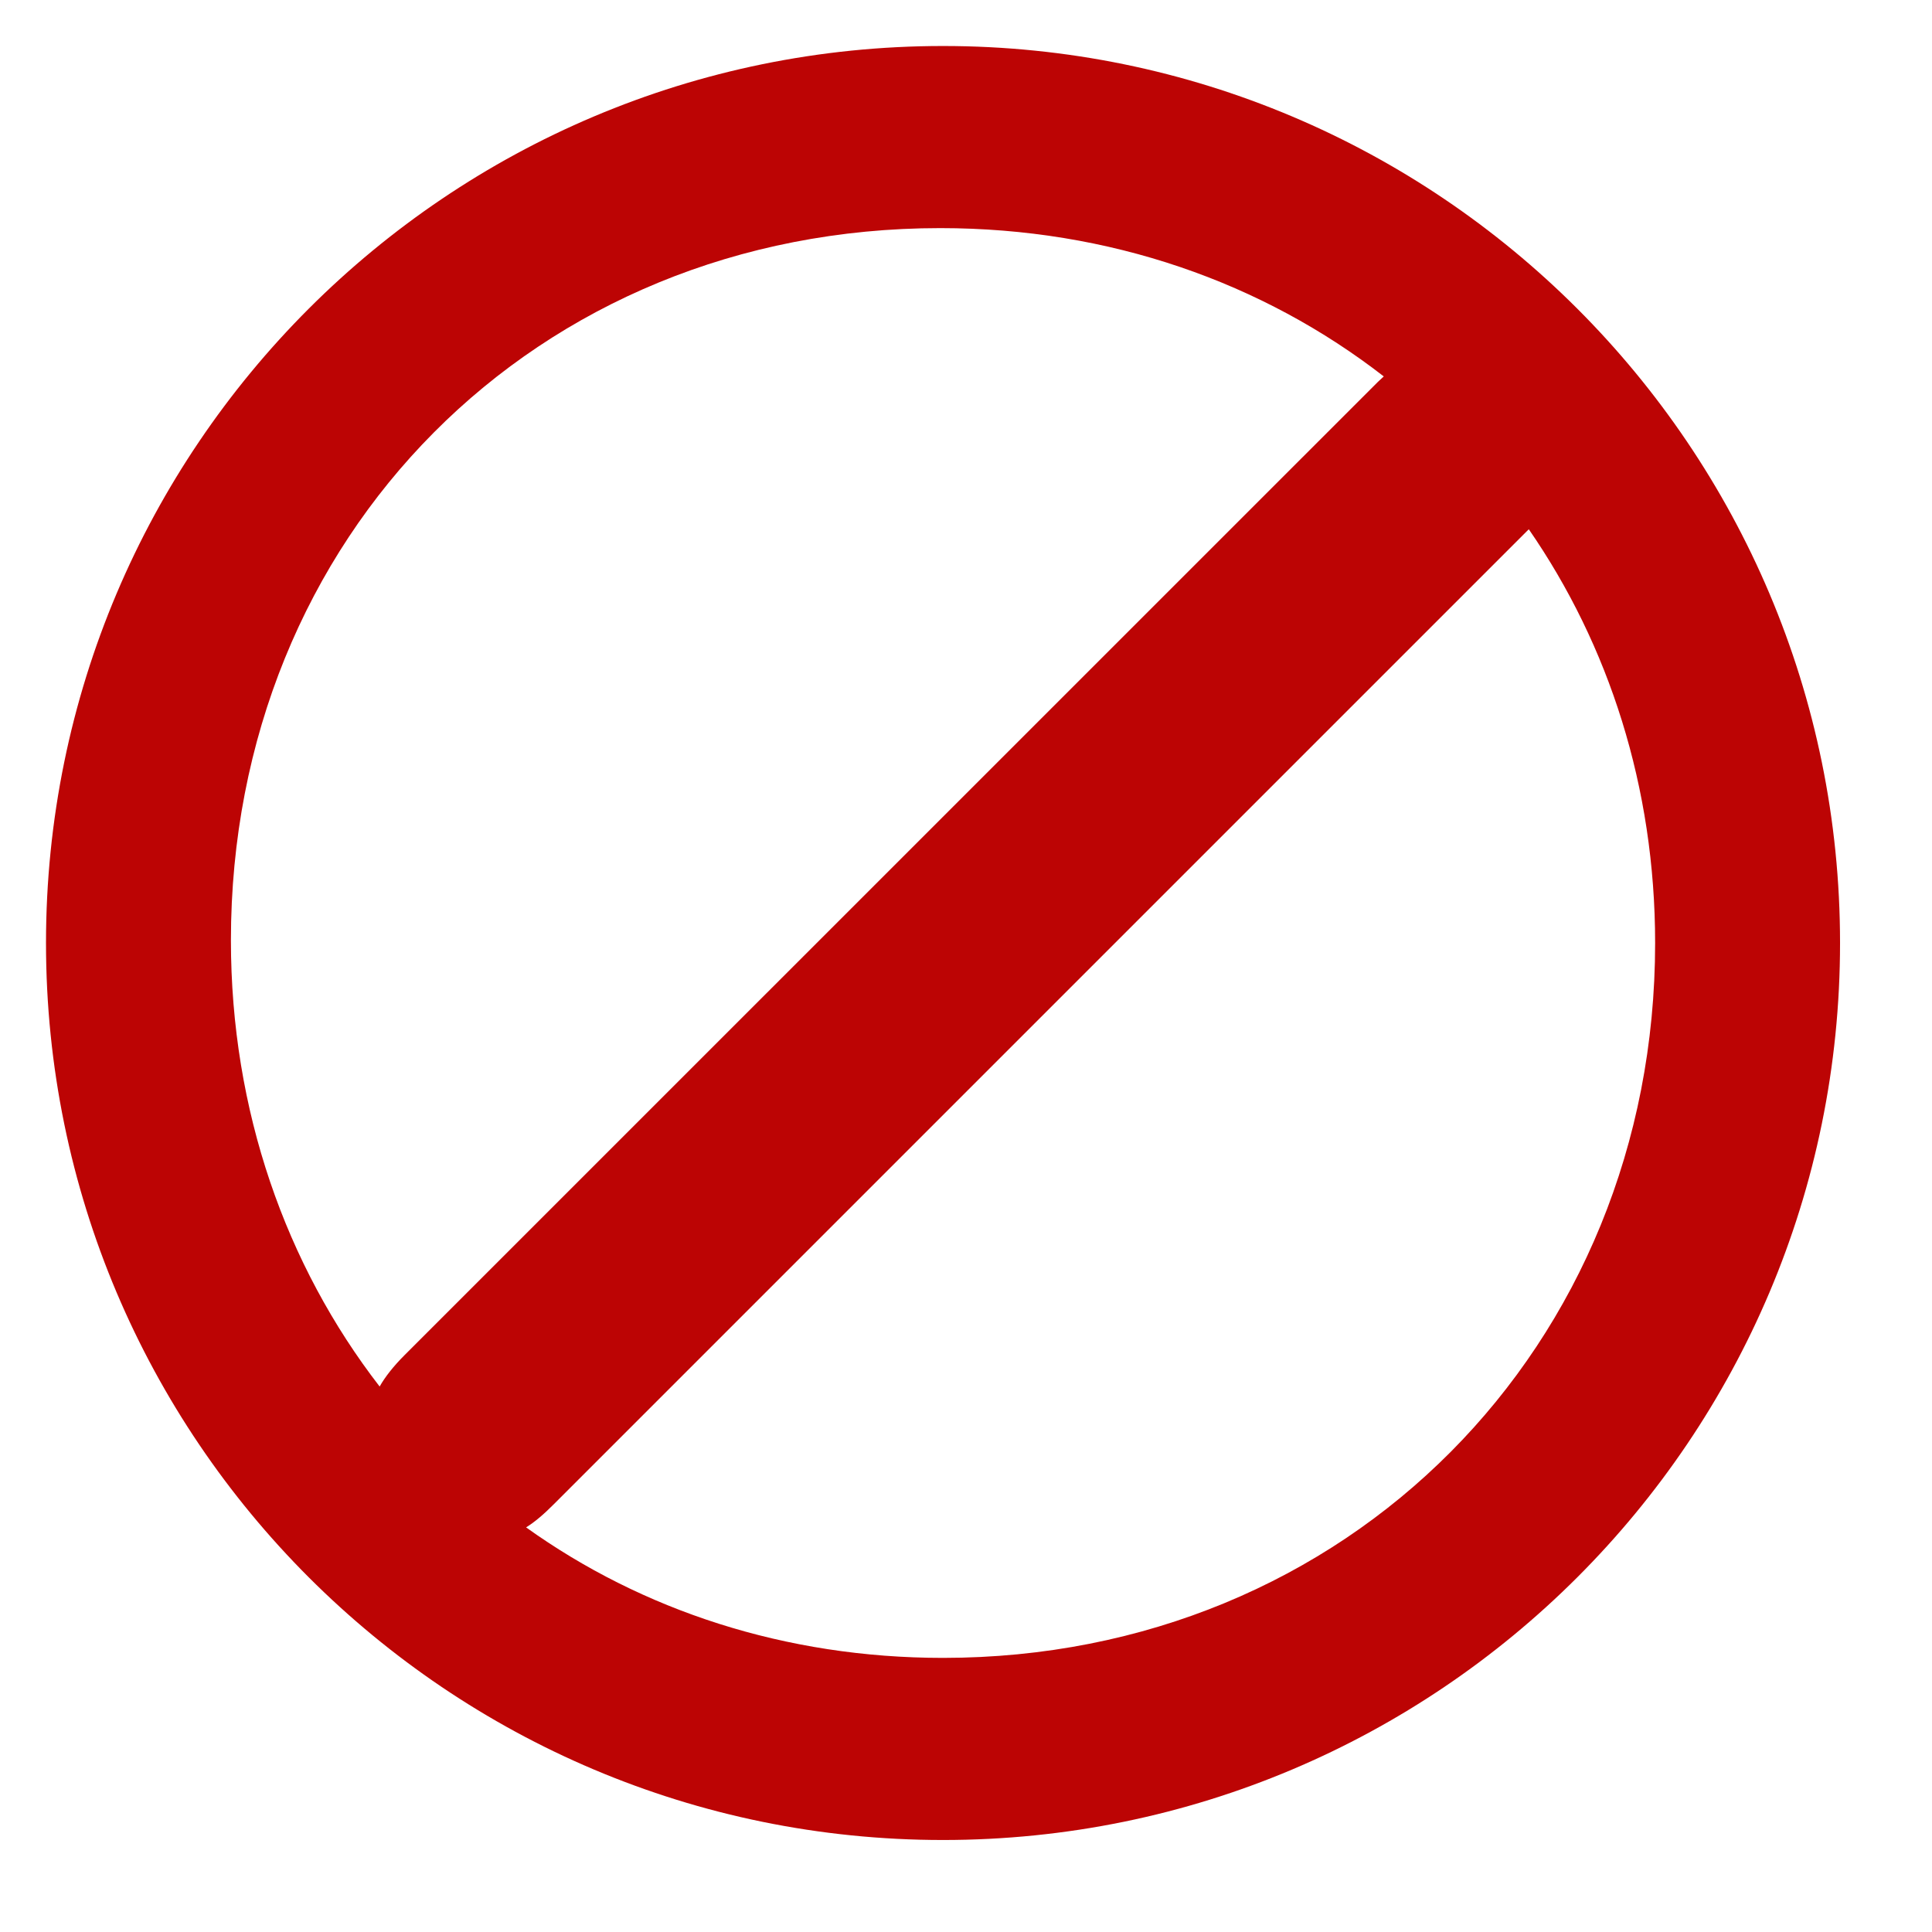
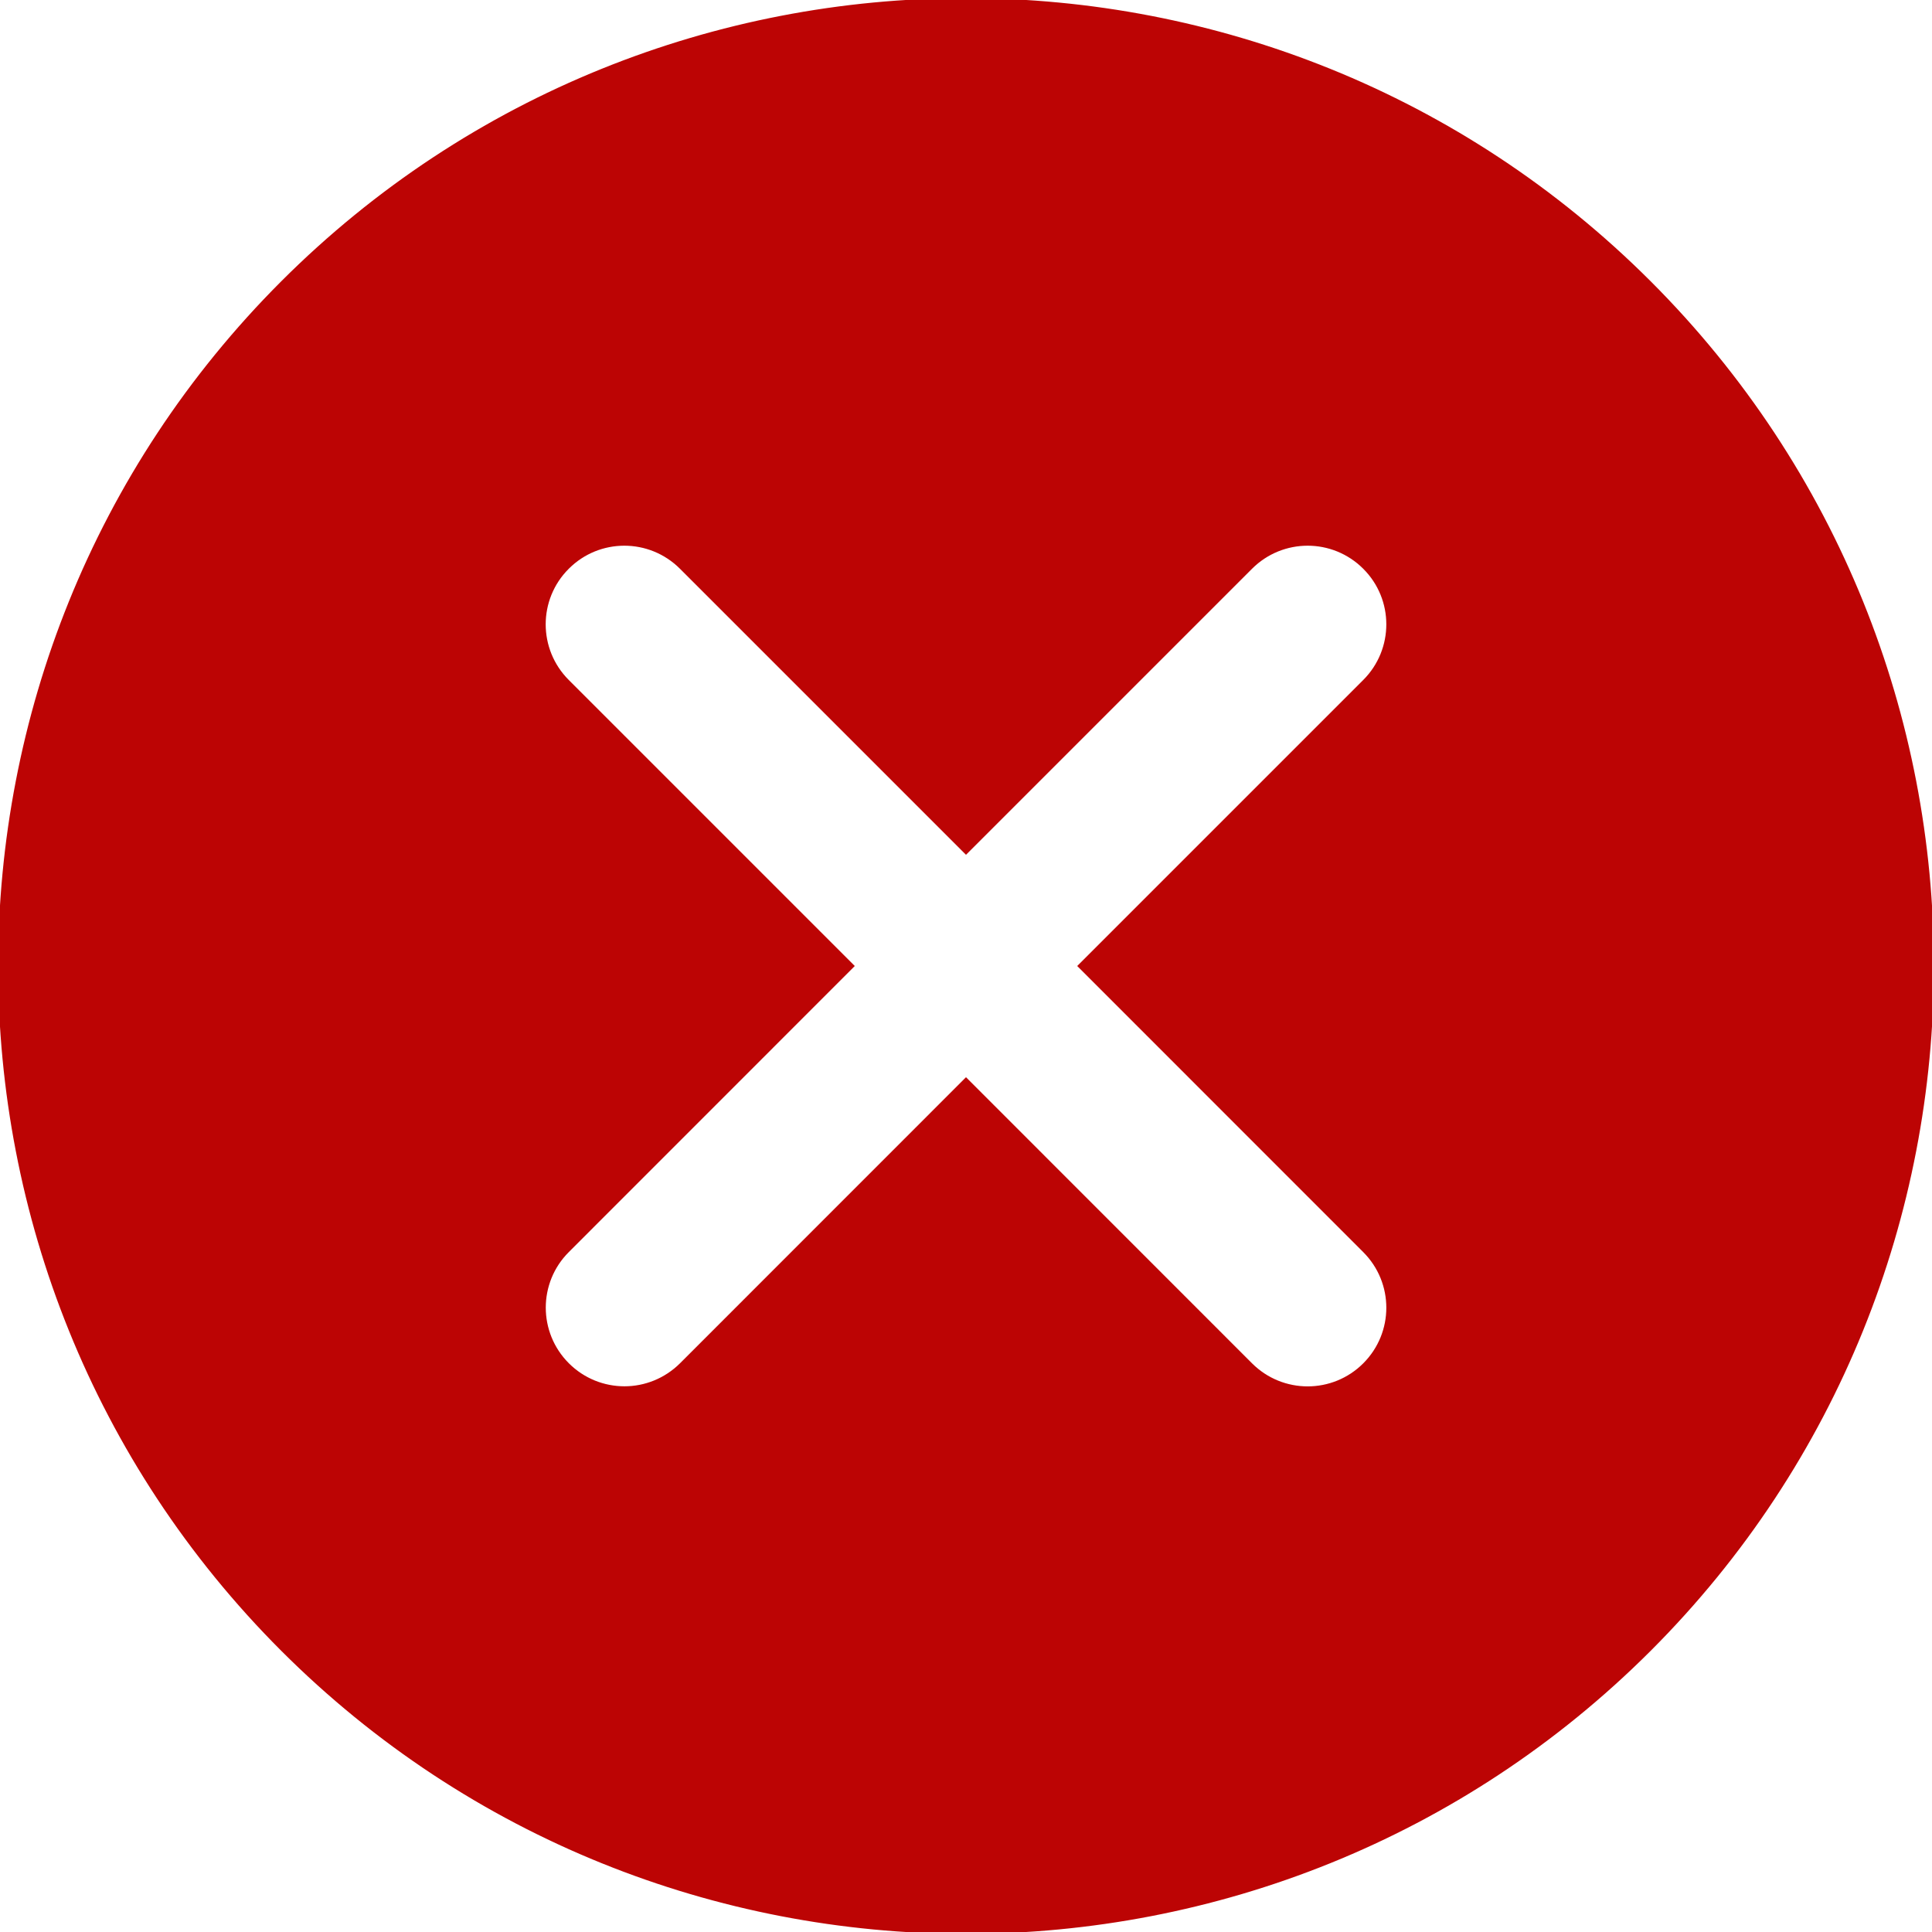
- <svg xmlns="http://www.w3.org/2000/svg" fill="#BC0404" version="1.1" baseProfile="tiny" id="Layer_1" viewBox="-0.5 0.5 42 42" xml:space="preserve">
+ <svg xmlns="http://www.w3.org/2000/svg" fill="#BC0404" height="800px" width="800px" version="1.1" id="Layer_1" viewBox="0 0 511.76 511.76" xml:space="preserve" stroke="#BC0404">
  <g id="SVGRepo_bgCarrier" stroke-width="0" />
  <g id="SVGRepo_tracerCarrier" stroke-linecap="round" stroke-linejoin="round" />
  <g id="SVGRepo_iconCarrier">
-     <path d="M29.582,8.683l-0.129,0.12L8.3,29.954c-0.249,0.249-0.428,0.478-0.547,0.688c-2.04-2.639-3.233-6-3.233-9.701 c0-8.797,6.626-15.482,15.421-15.482C23.632,5.459,26.955,6.644,29.582,8.683z M10.937,33.704c0.189-0.117,0.388-0.287,0.606-0.507 l21.151-21.151l0.041-0.04c1.74,2.518,2.746,5.602,2.746,8.994c0,8.785-6.696,15.541-15.481,15.541 C16.568,36.541,13.454,35.506,10.937,33.704z M0.5,21c0,10.775,8.735,19.5,19.5,19.5c10.767,0,19.501-8.725,19.501-19.5 c0-10.775-8.734-19.5-19.5-19.5C9.235,1.5,0.5,10.225,0.5,21z" />
+     <g>
+       <g>
+         <path d="M436.896,74.869c-99.84-99.819-262.208-99.819-362.048,0c-99.797,99.819-99.797,262.229,0,362.048 c49.92,49.899,115.477,74.837,181.035,74.837s131.093-24.939,181.013-74.837C536.715,337.099,536.715,174.688,436.896,74.869z M361.461,331.317c8.341,8.341,8.341,21.824,0,30.165c-4.16,4.16-9.621,6.251-15.083,6.251c-5.461,0-10.923-2.091-15.083-6.251 l-75.413-75.435l-75.392,75.413c-4.181,4.16-9.643,6.251-15.083,6.251c-5.461,0-10.923-2.091-15.083-6.251 c-8.341-8.341-8.341-21.845,0-30.165l75.392-75.413l-75.413-75.413c-8.341-8.341-8.341-21.845,0-30.165 c8.32-8.341,21.824-8.341,30.165,0l75.413,75.413l75.413-75.413c8.341-8.341,21.824-8.341,30.165,0 c8.341,8.32,8.341,21.824,0,30.165l-75.413,75.413L361.461,331.317z" />
+       </g>
+     </g>
  </g>
</svg>
